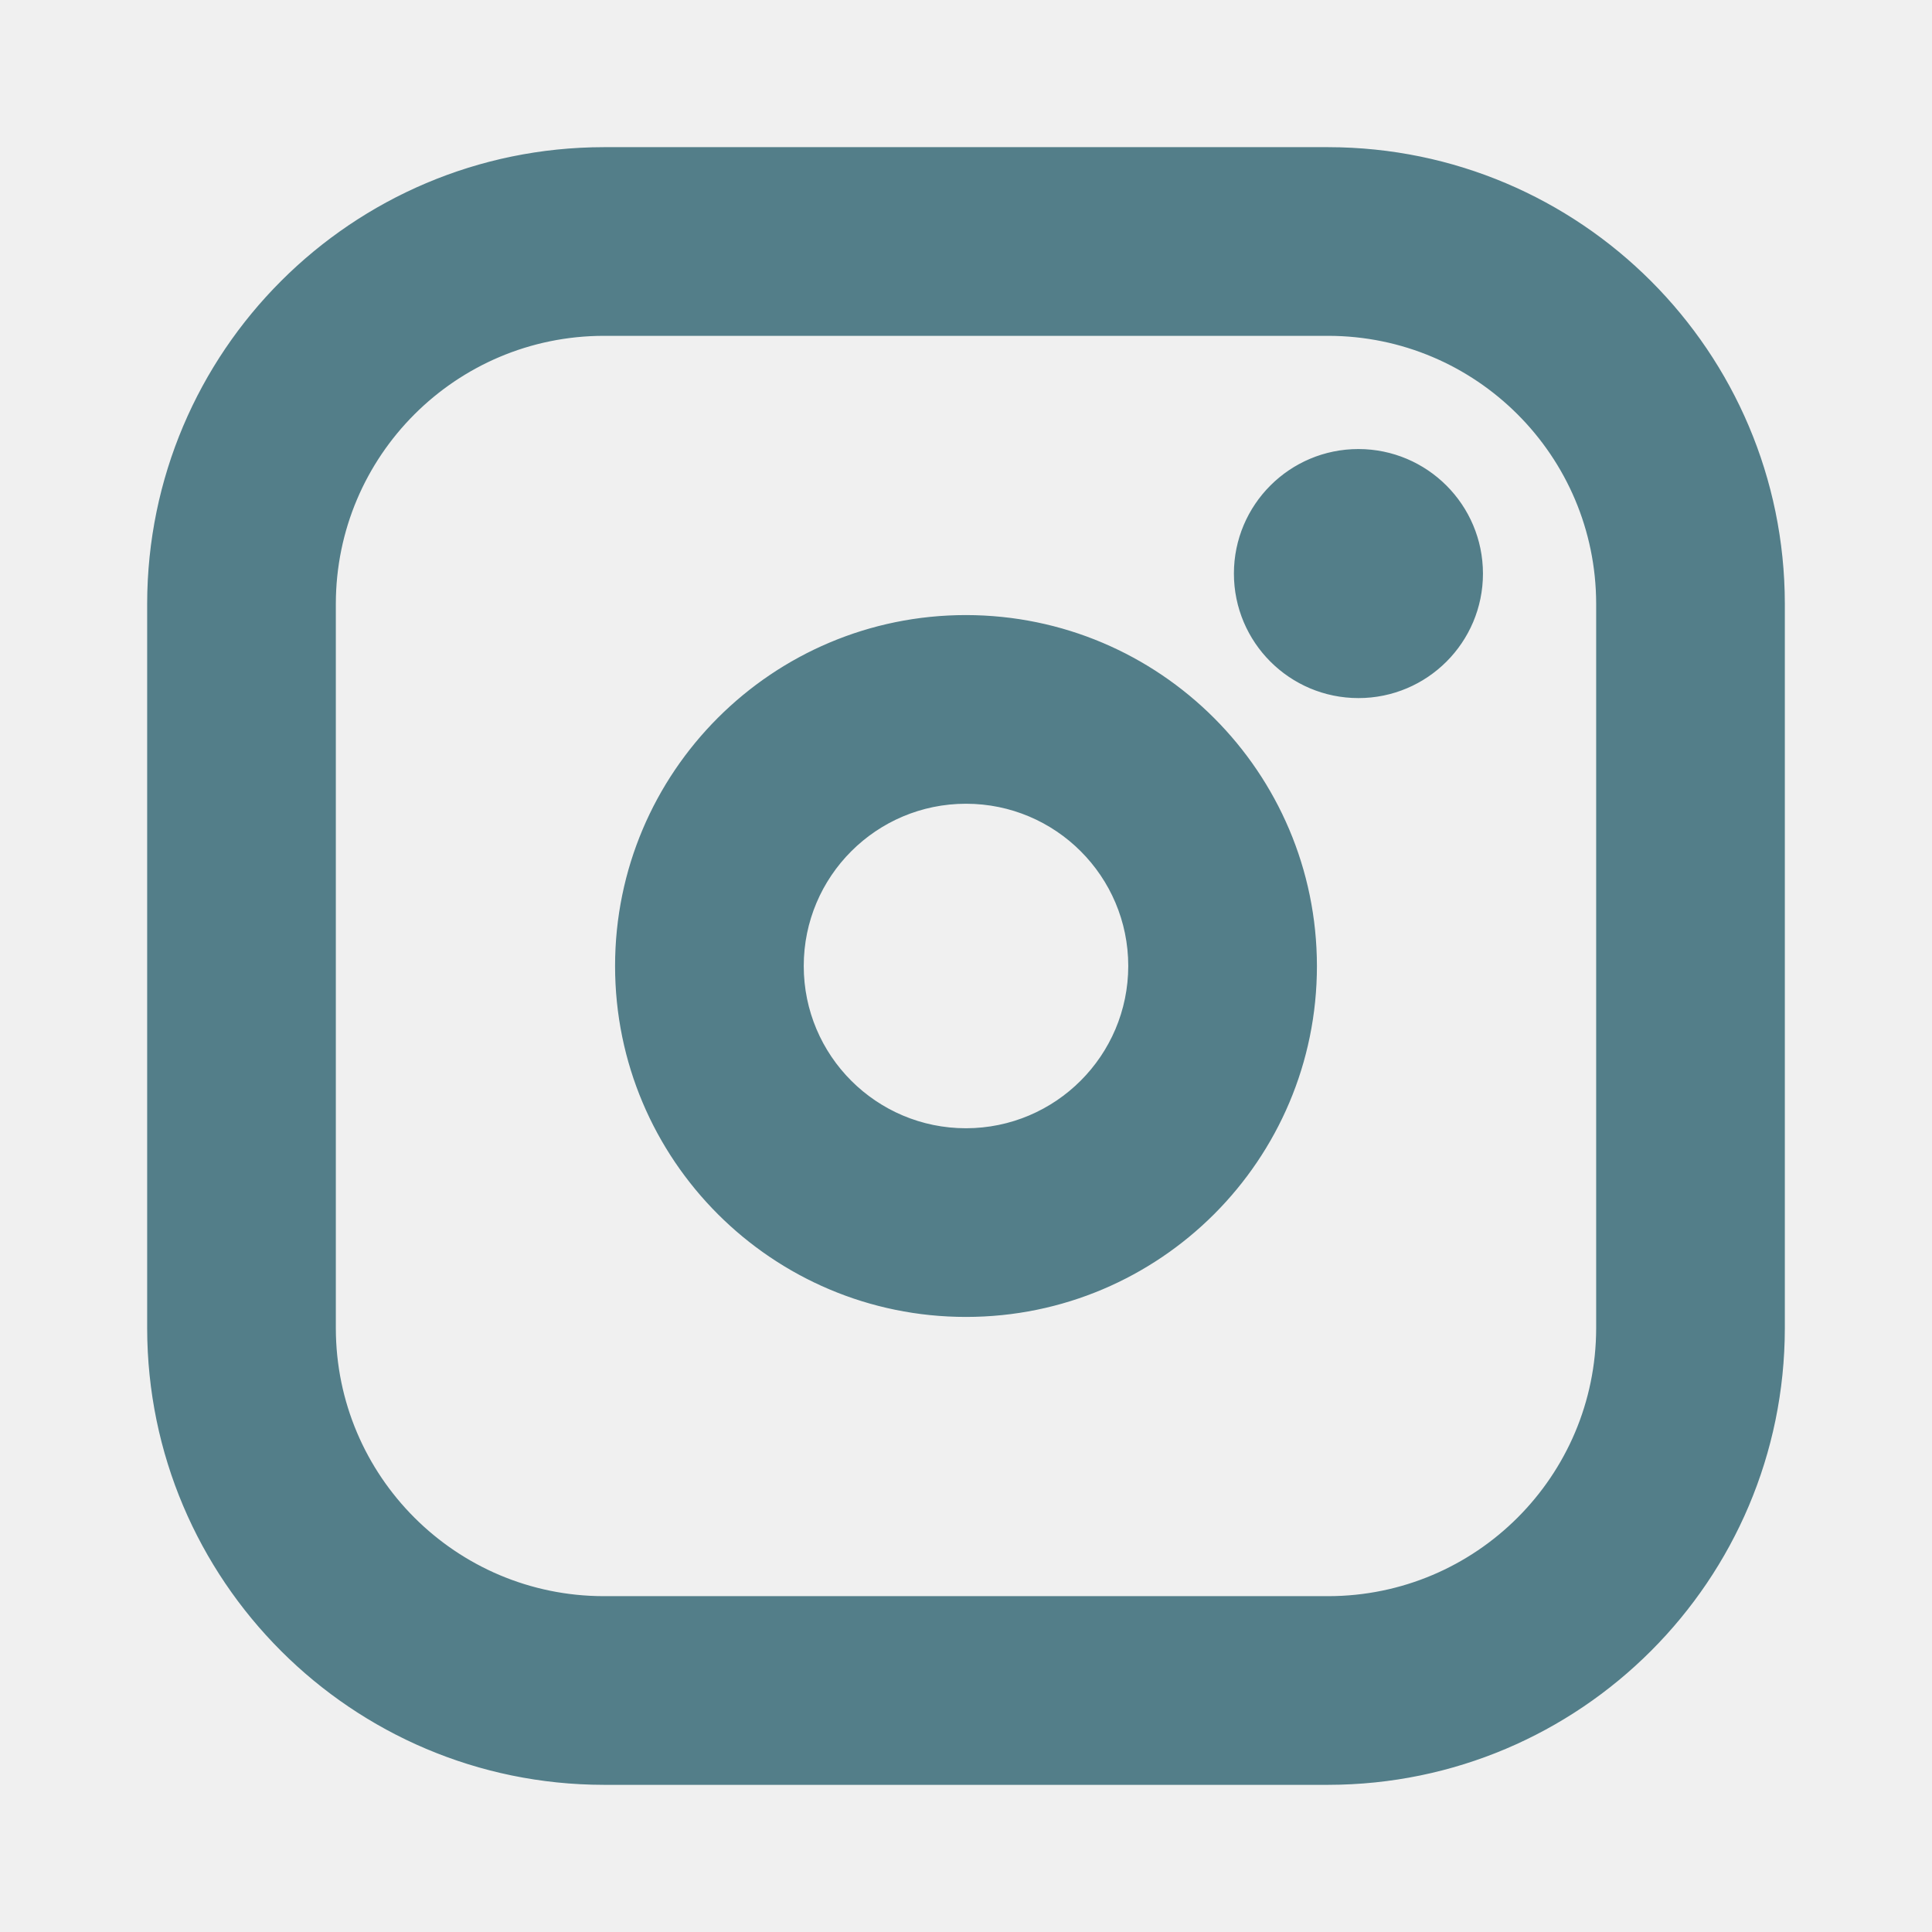
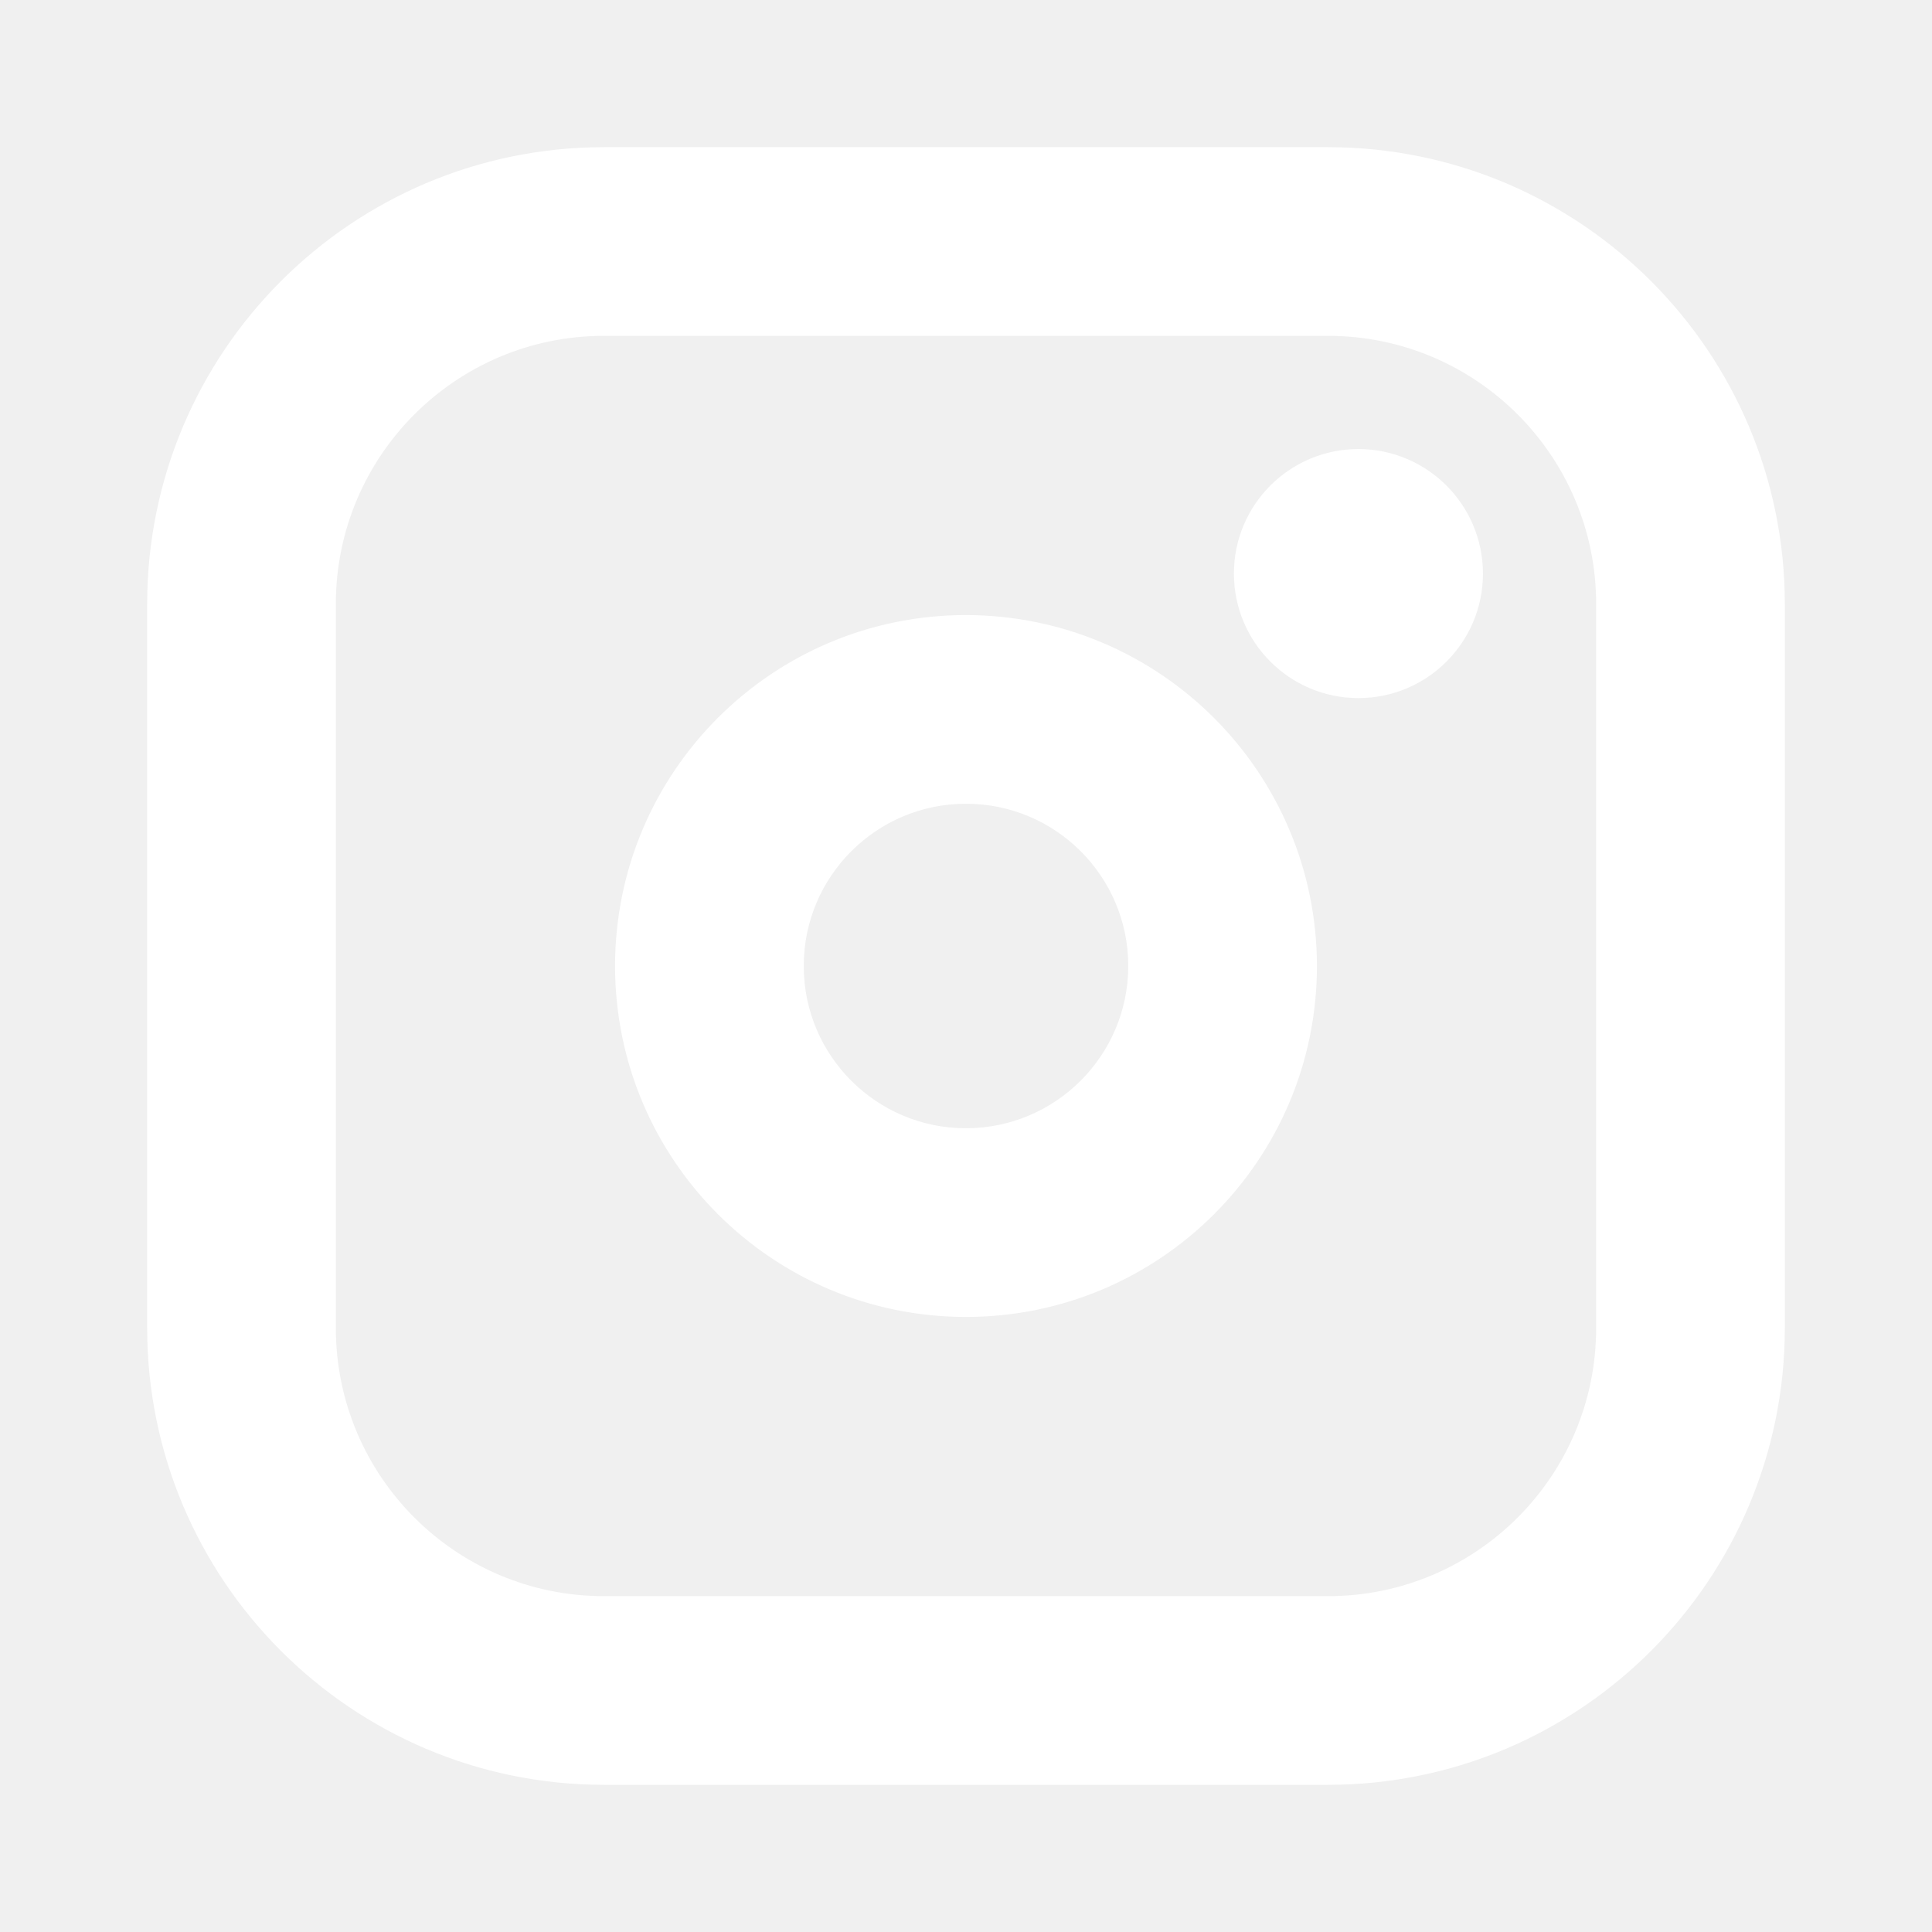
- <svg xmlns="http://www.w3.org/2000/svg" fill="#537E89" viewBox="0 0 256 256" id="Flat" stroke="#537E89">
+ <svg xmlns="http://www.w3.org/2000/svg" fill="#fff" viewBox="0 0 256 256" id="Flat" stroke="#fff">
  <g id="SVGRepo_bgCarrier" stroke-width="0" />
  <g id="SVGRepo_tracerCarrier" stroke-linecap="round" stroke-linejoin="round" />
  <g id="SVGRepo_iconCarrier">
    <path d="M128,82a46,46,0,1,0,46,46A46.052,46.052,0,0,0,128,82Zm0,68a22,22,0,1,1,22-22A22.025,22.025,0,0,1,128,150ZM176,20H80A60.068,60.068,0,0,0,20,80v96a60.068,60.068,0,0,0,60,60h96a60.068,60.068,0,0,0,60-60V80A60.068,60.068,0,0,0,176,20Zm36,156a36.041,36.041,0,0,1-36,36H80a36.041,36.041,0,0,1-36-36V80A36.041,36.041,0,0,1,80,44h96a36.041,36.041,0,0,1,36,36ZM196,76a16,16,0,1,1-16-16A16.018,16.018,0,0,1,196,76Z" />
  </g>
</svg>
